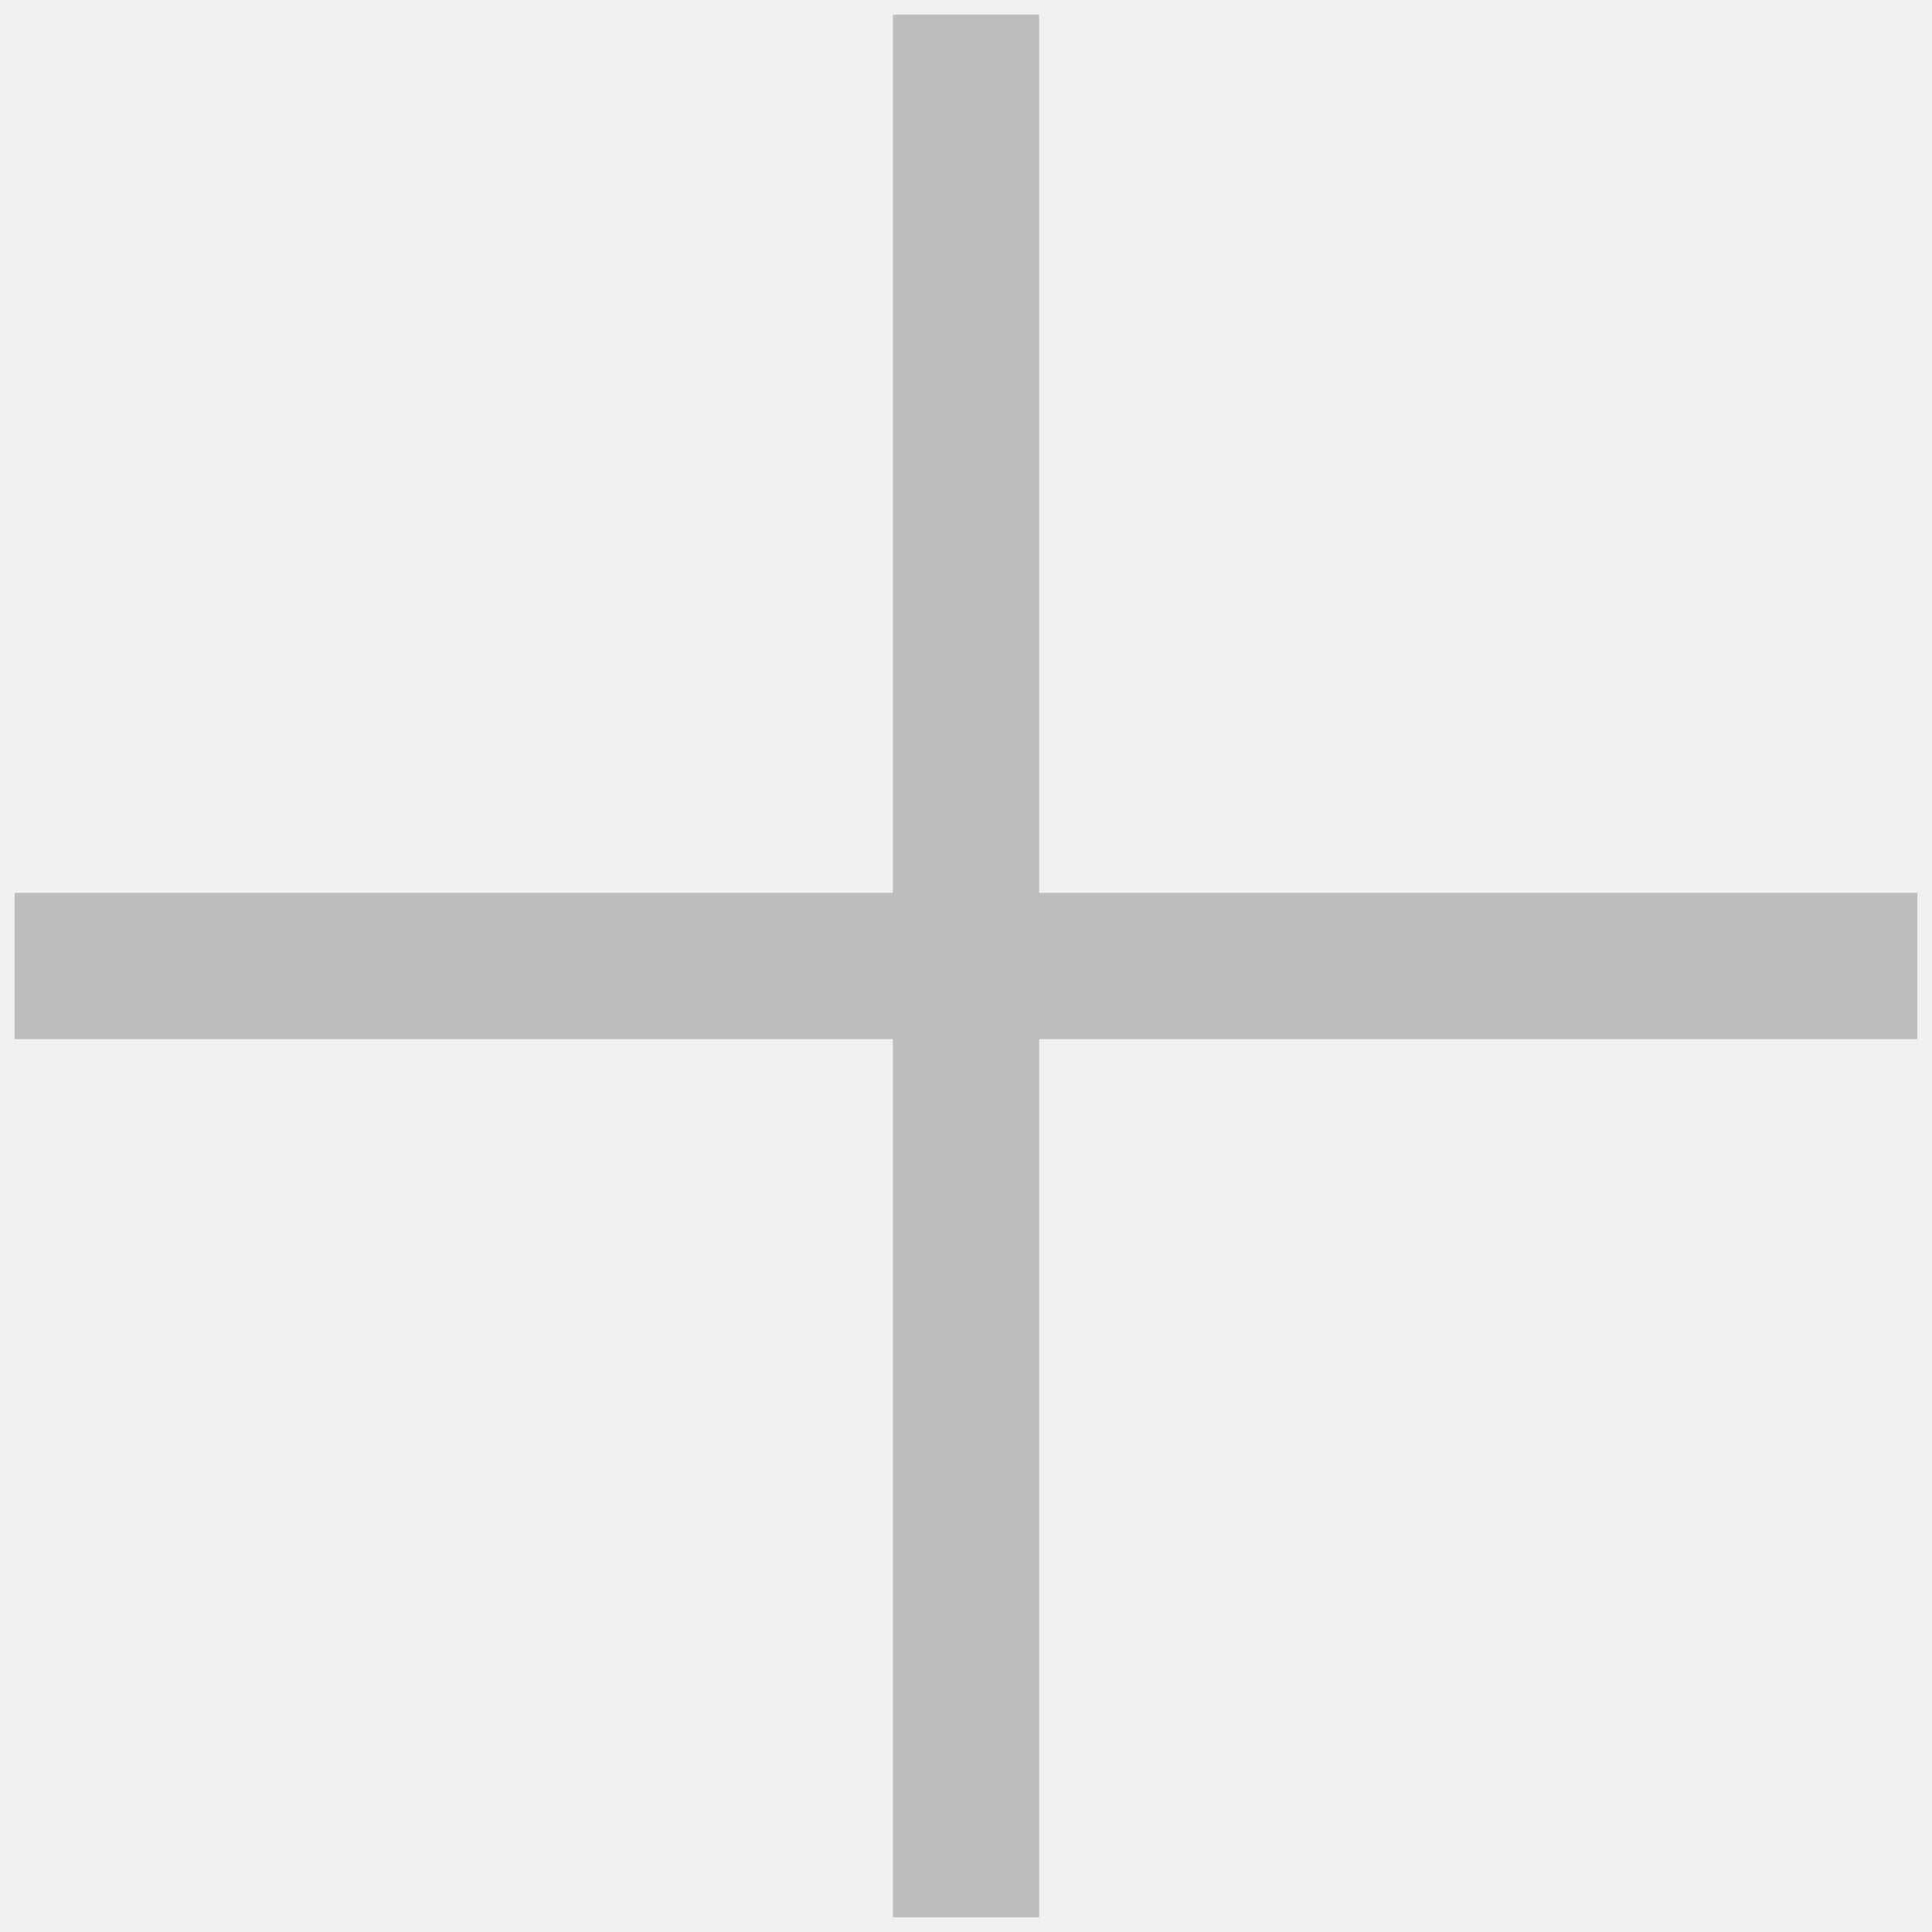
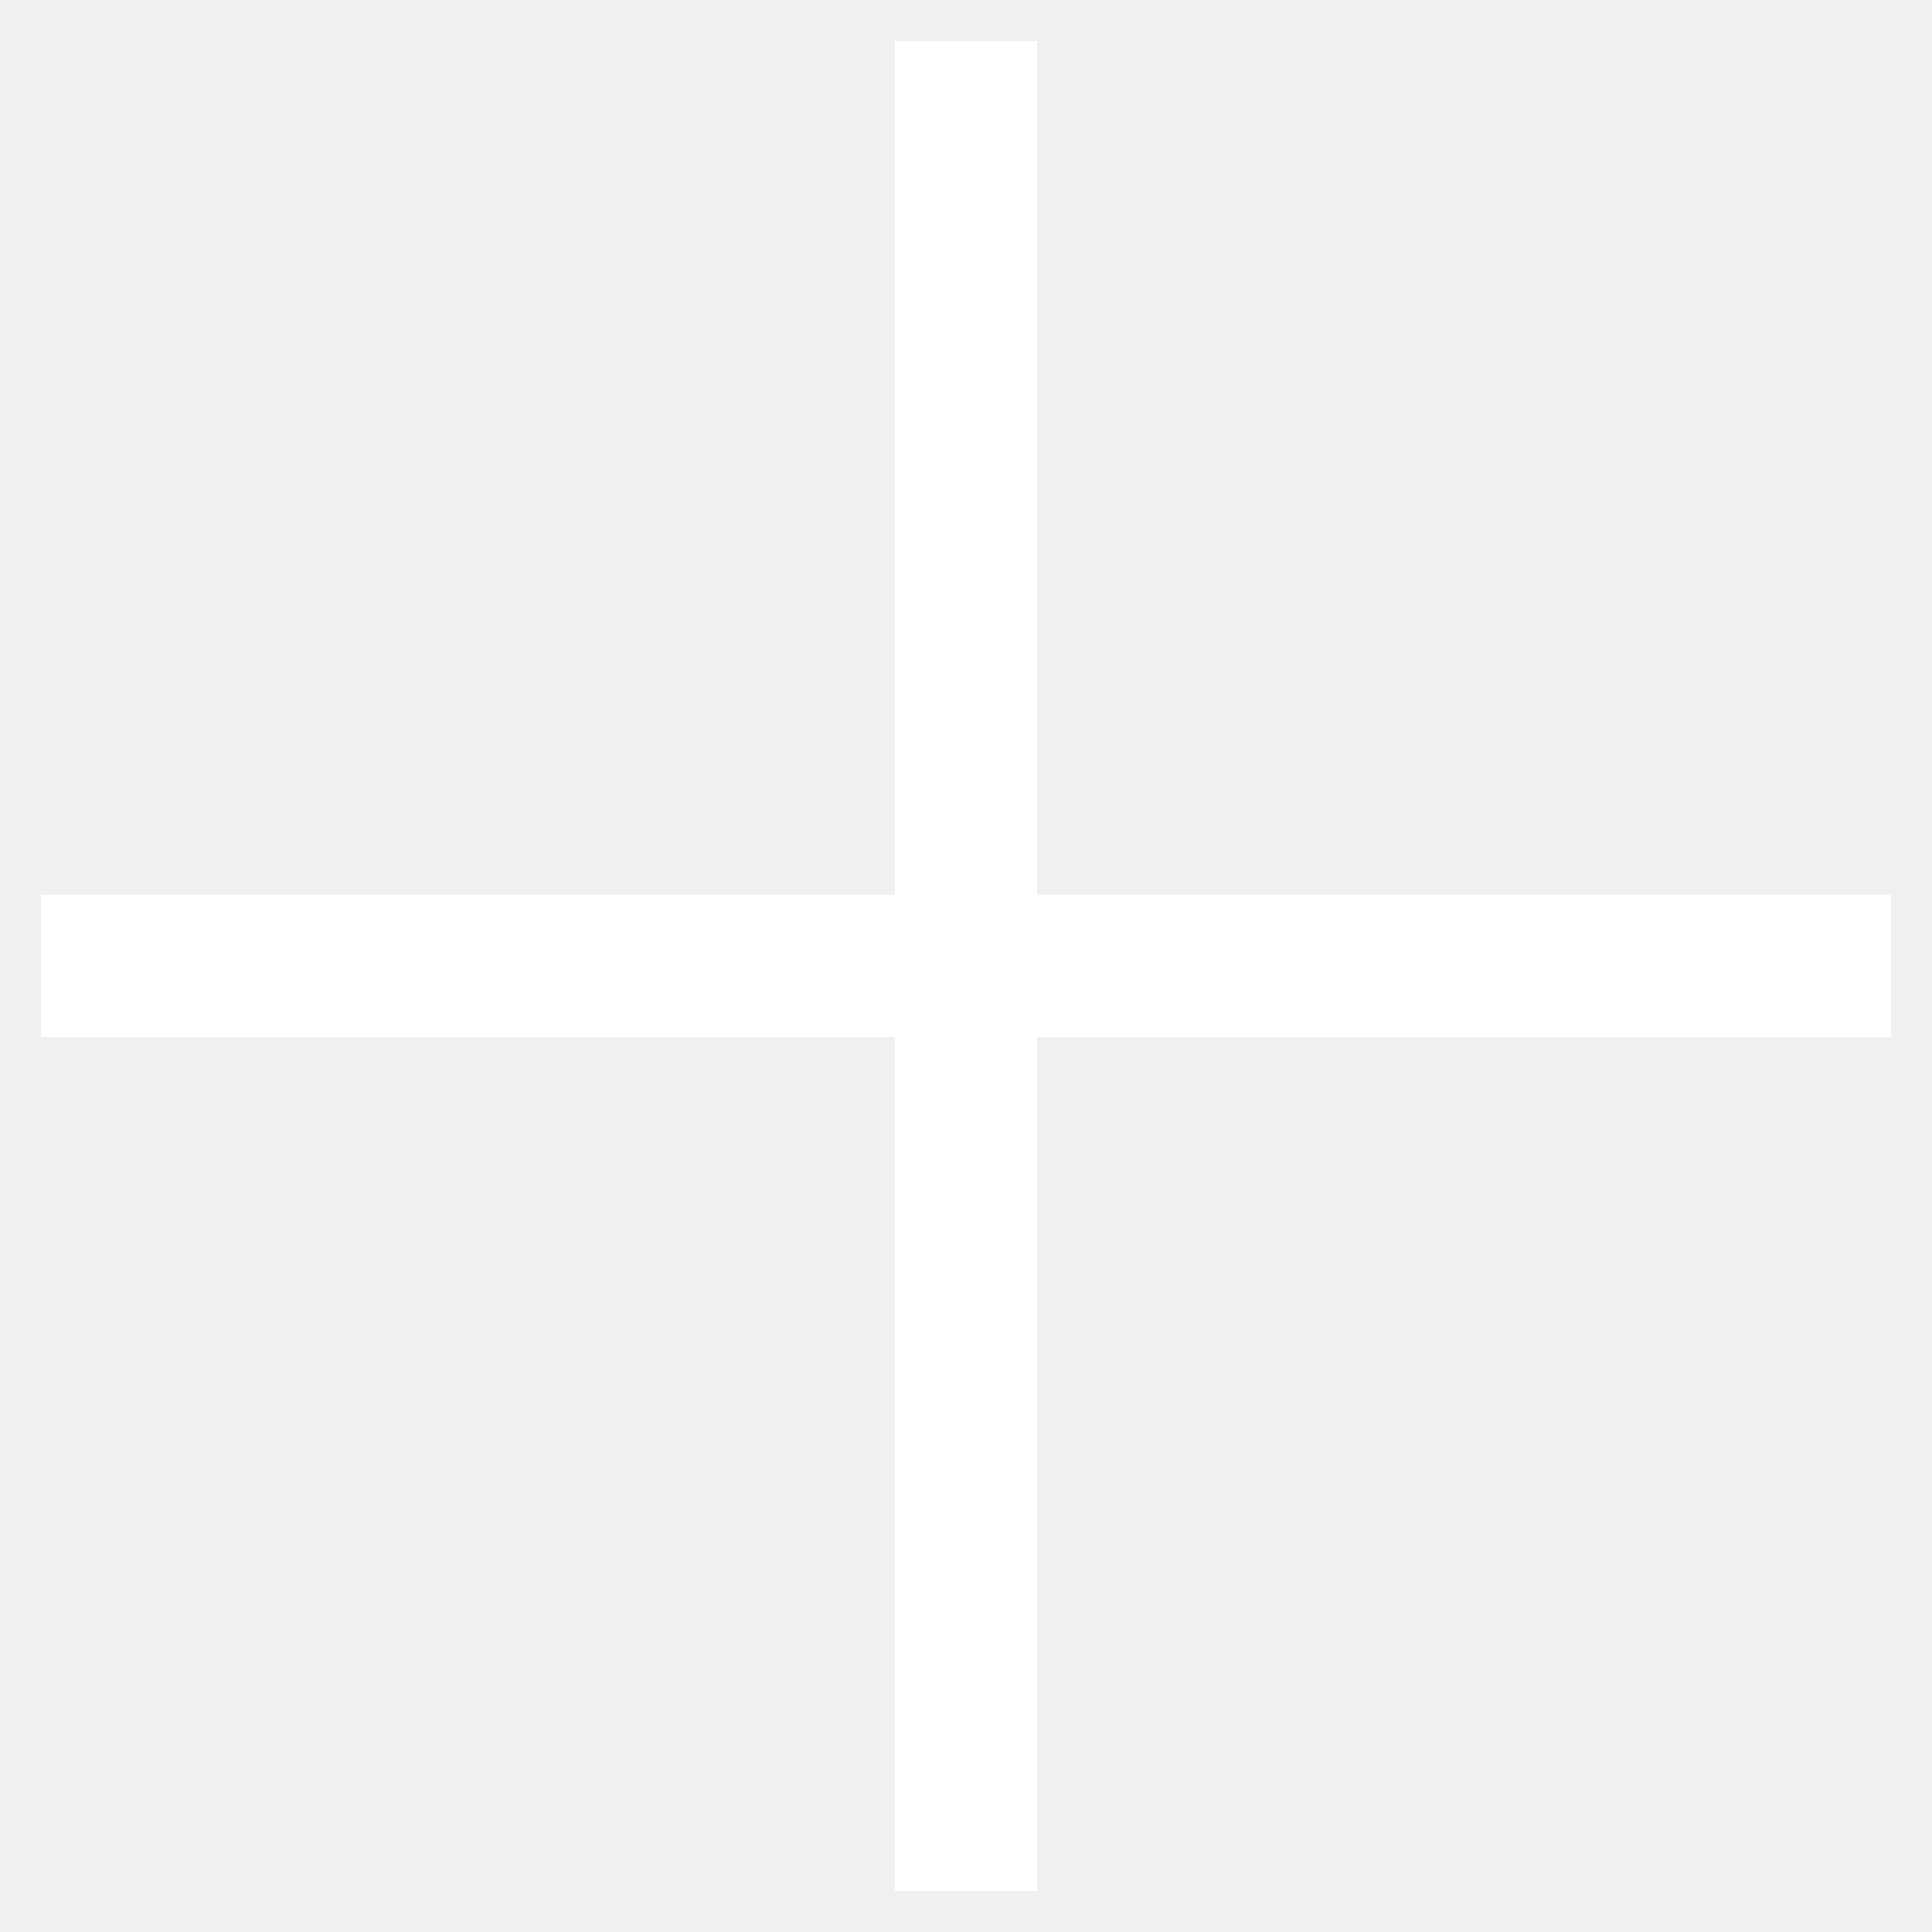
- <svg xmlns="http://www.w3.org/2000/svg" width="14" height="14" viewBox="0 0 14 14" fill="none">
-   <path d="M0.106 7.53L0.106 6.47H6.47V0.106H7.53V6.47H13.894V7.53H7.53V13.894H6.47V7.53H0.106Z" fill="#BDBDBD" />
+ <svg xmlns="http://www.w3.org/2000/svg" width="24" height="24" viewBox="0 0 24 24" fill="none">
+   <path d="M0.51 12.884L0.51 11.116H11.116V0.51H12.884V11.116H23.491V12.884H12.884V23.491H11.116V12.884H0.51Z" fill="white" />
</svg>
